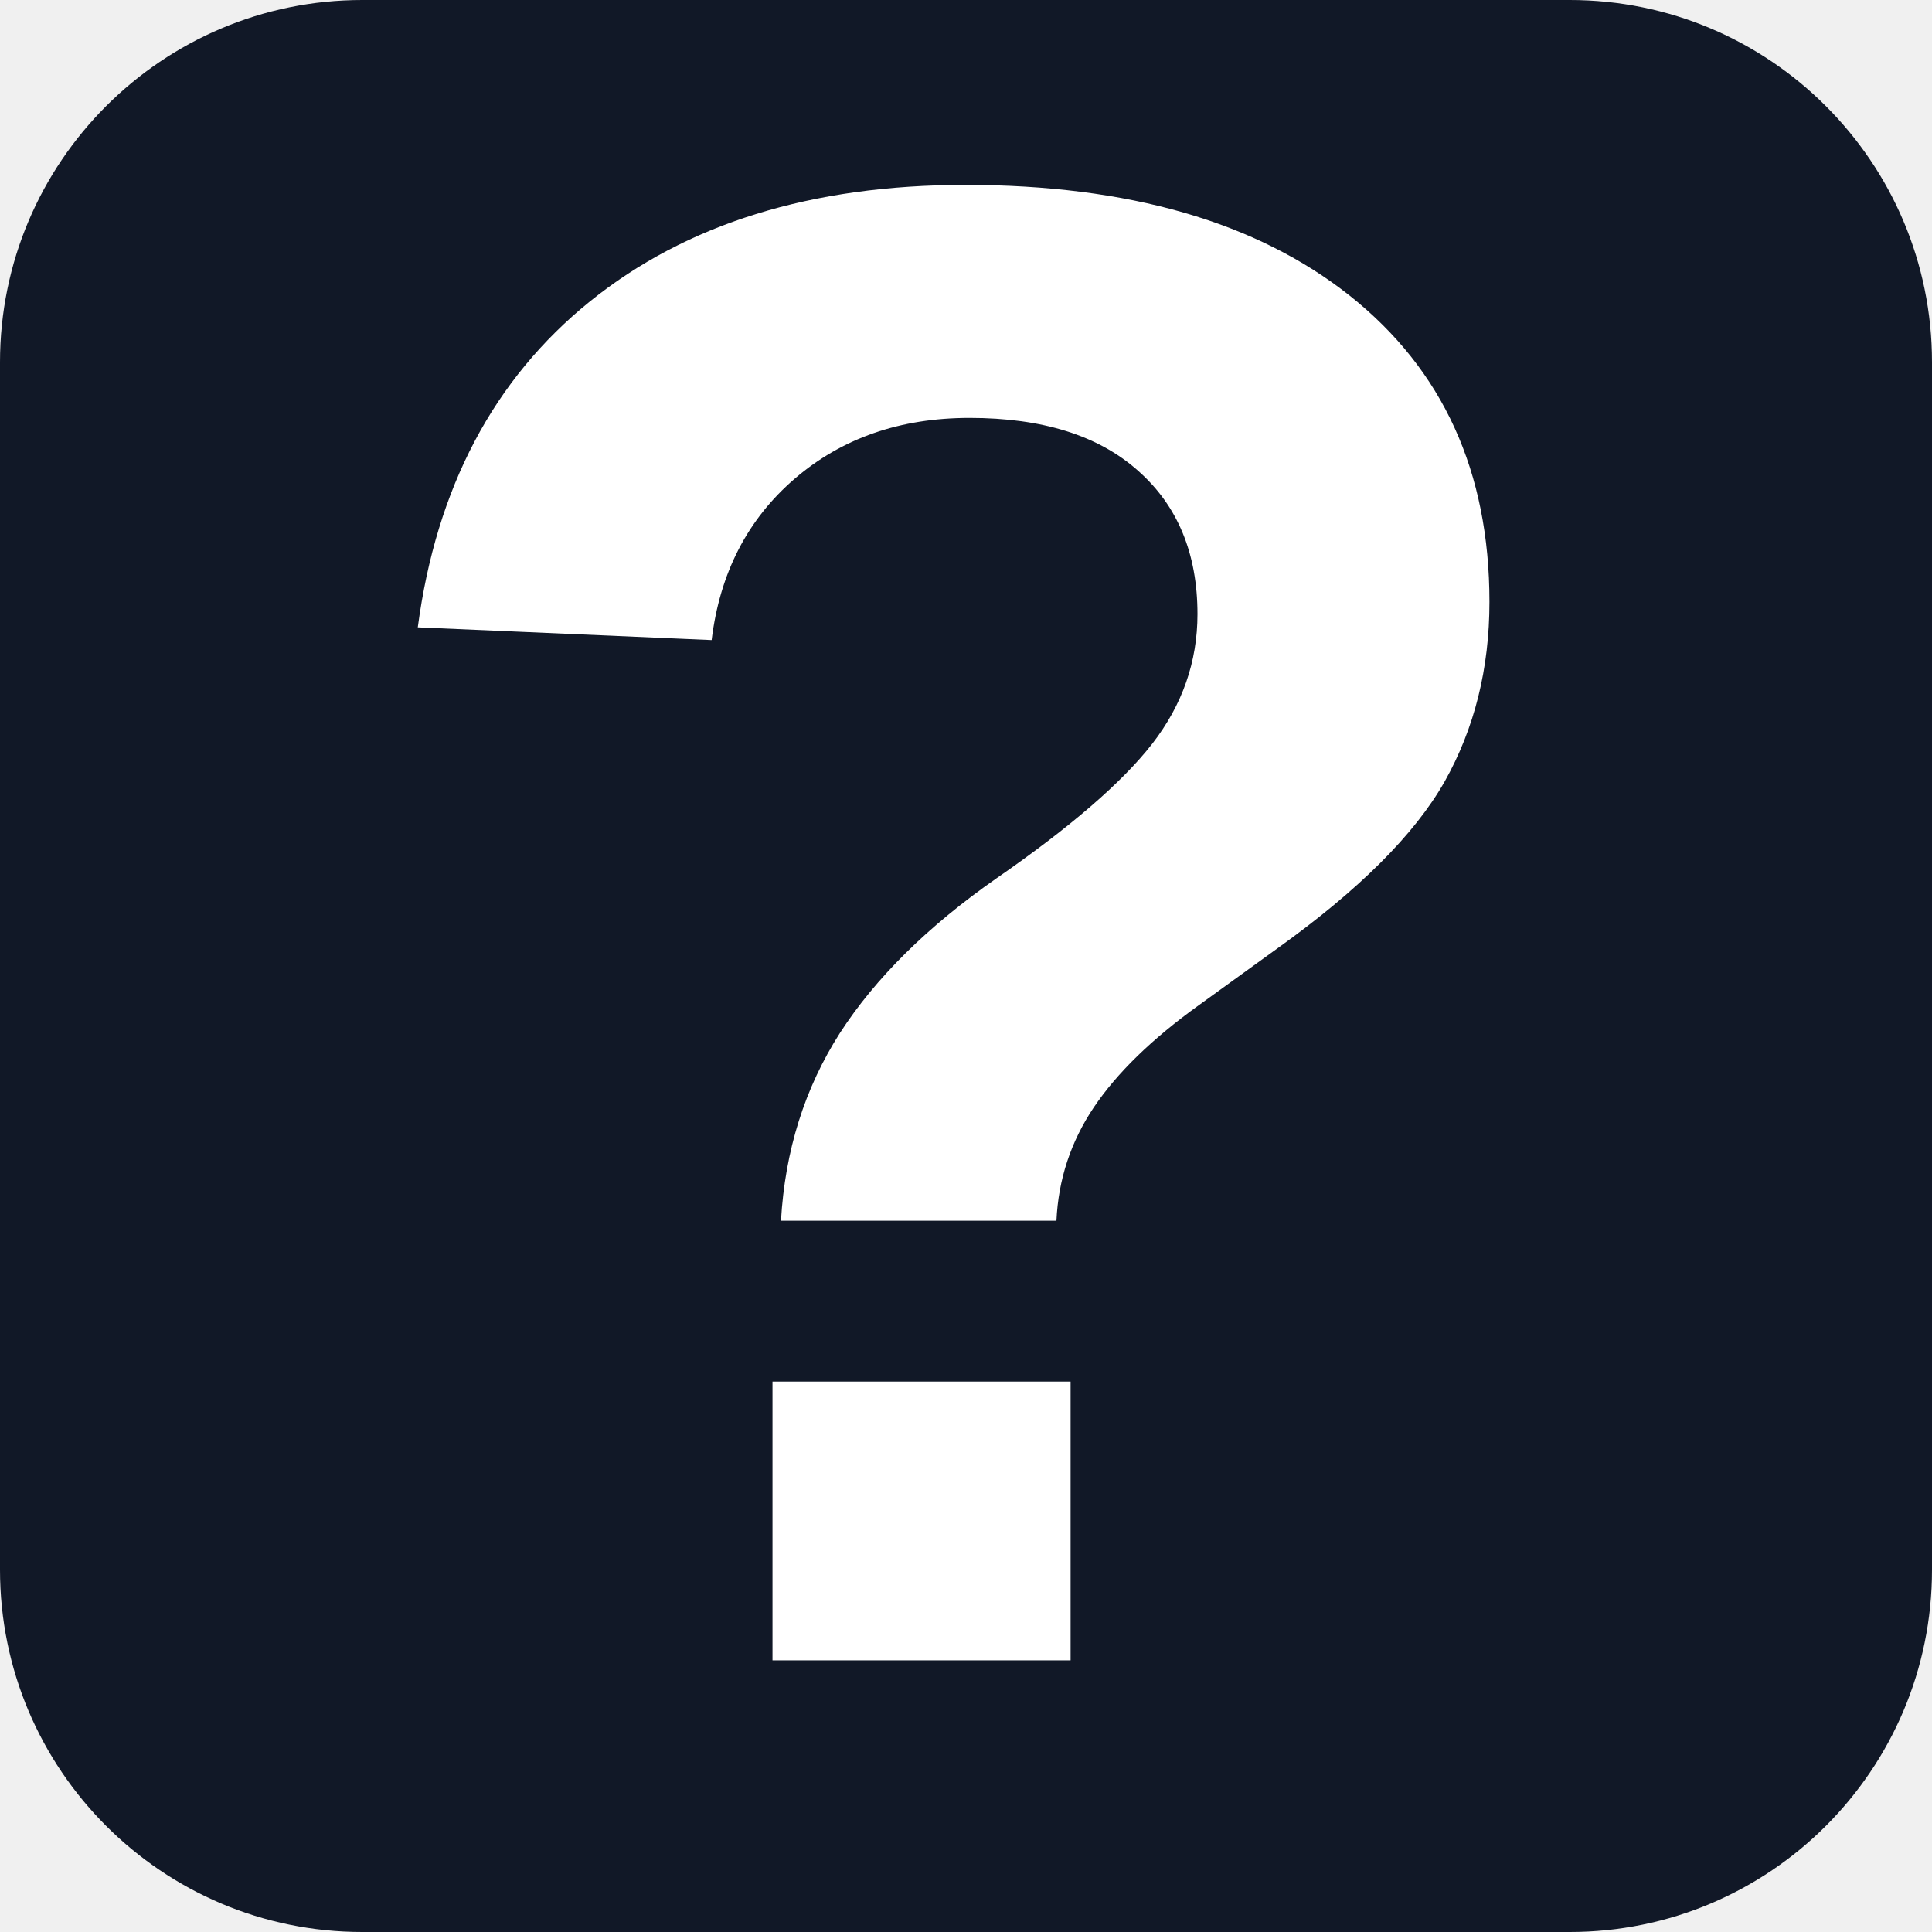
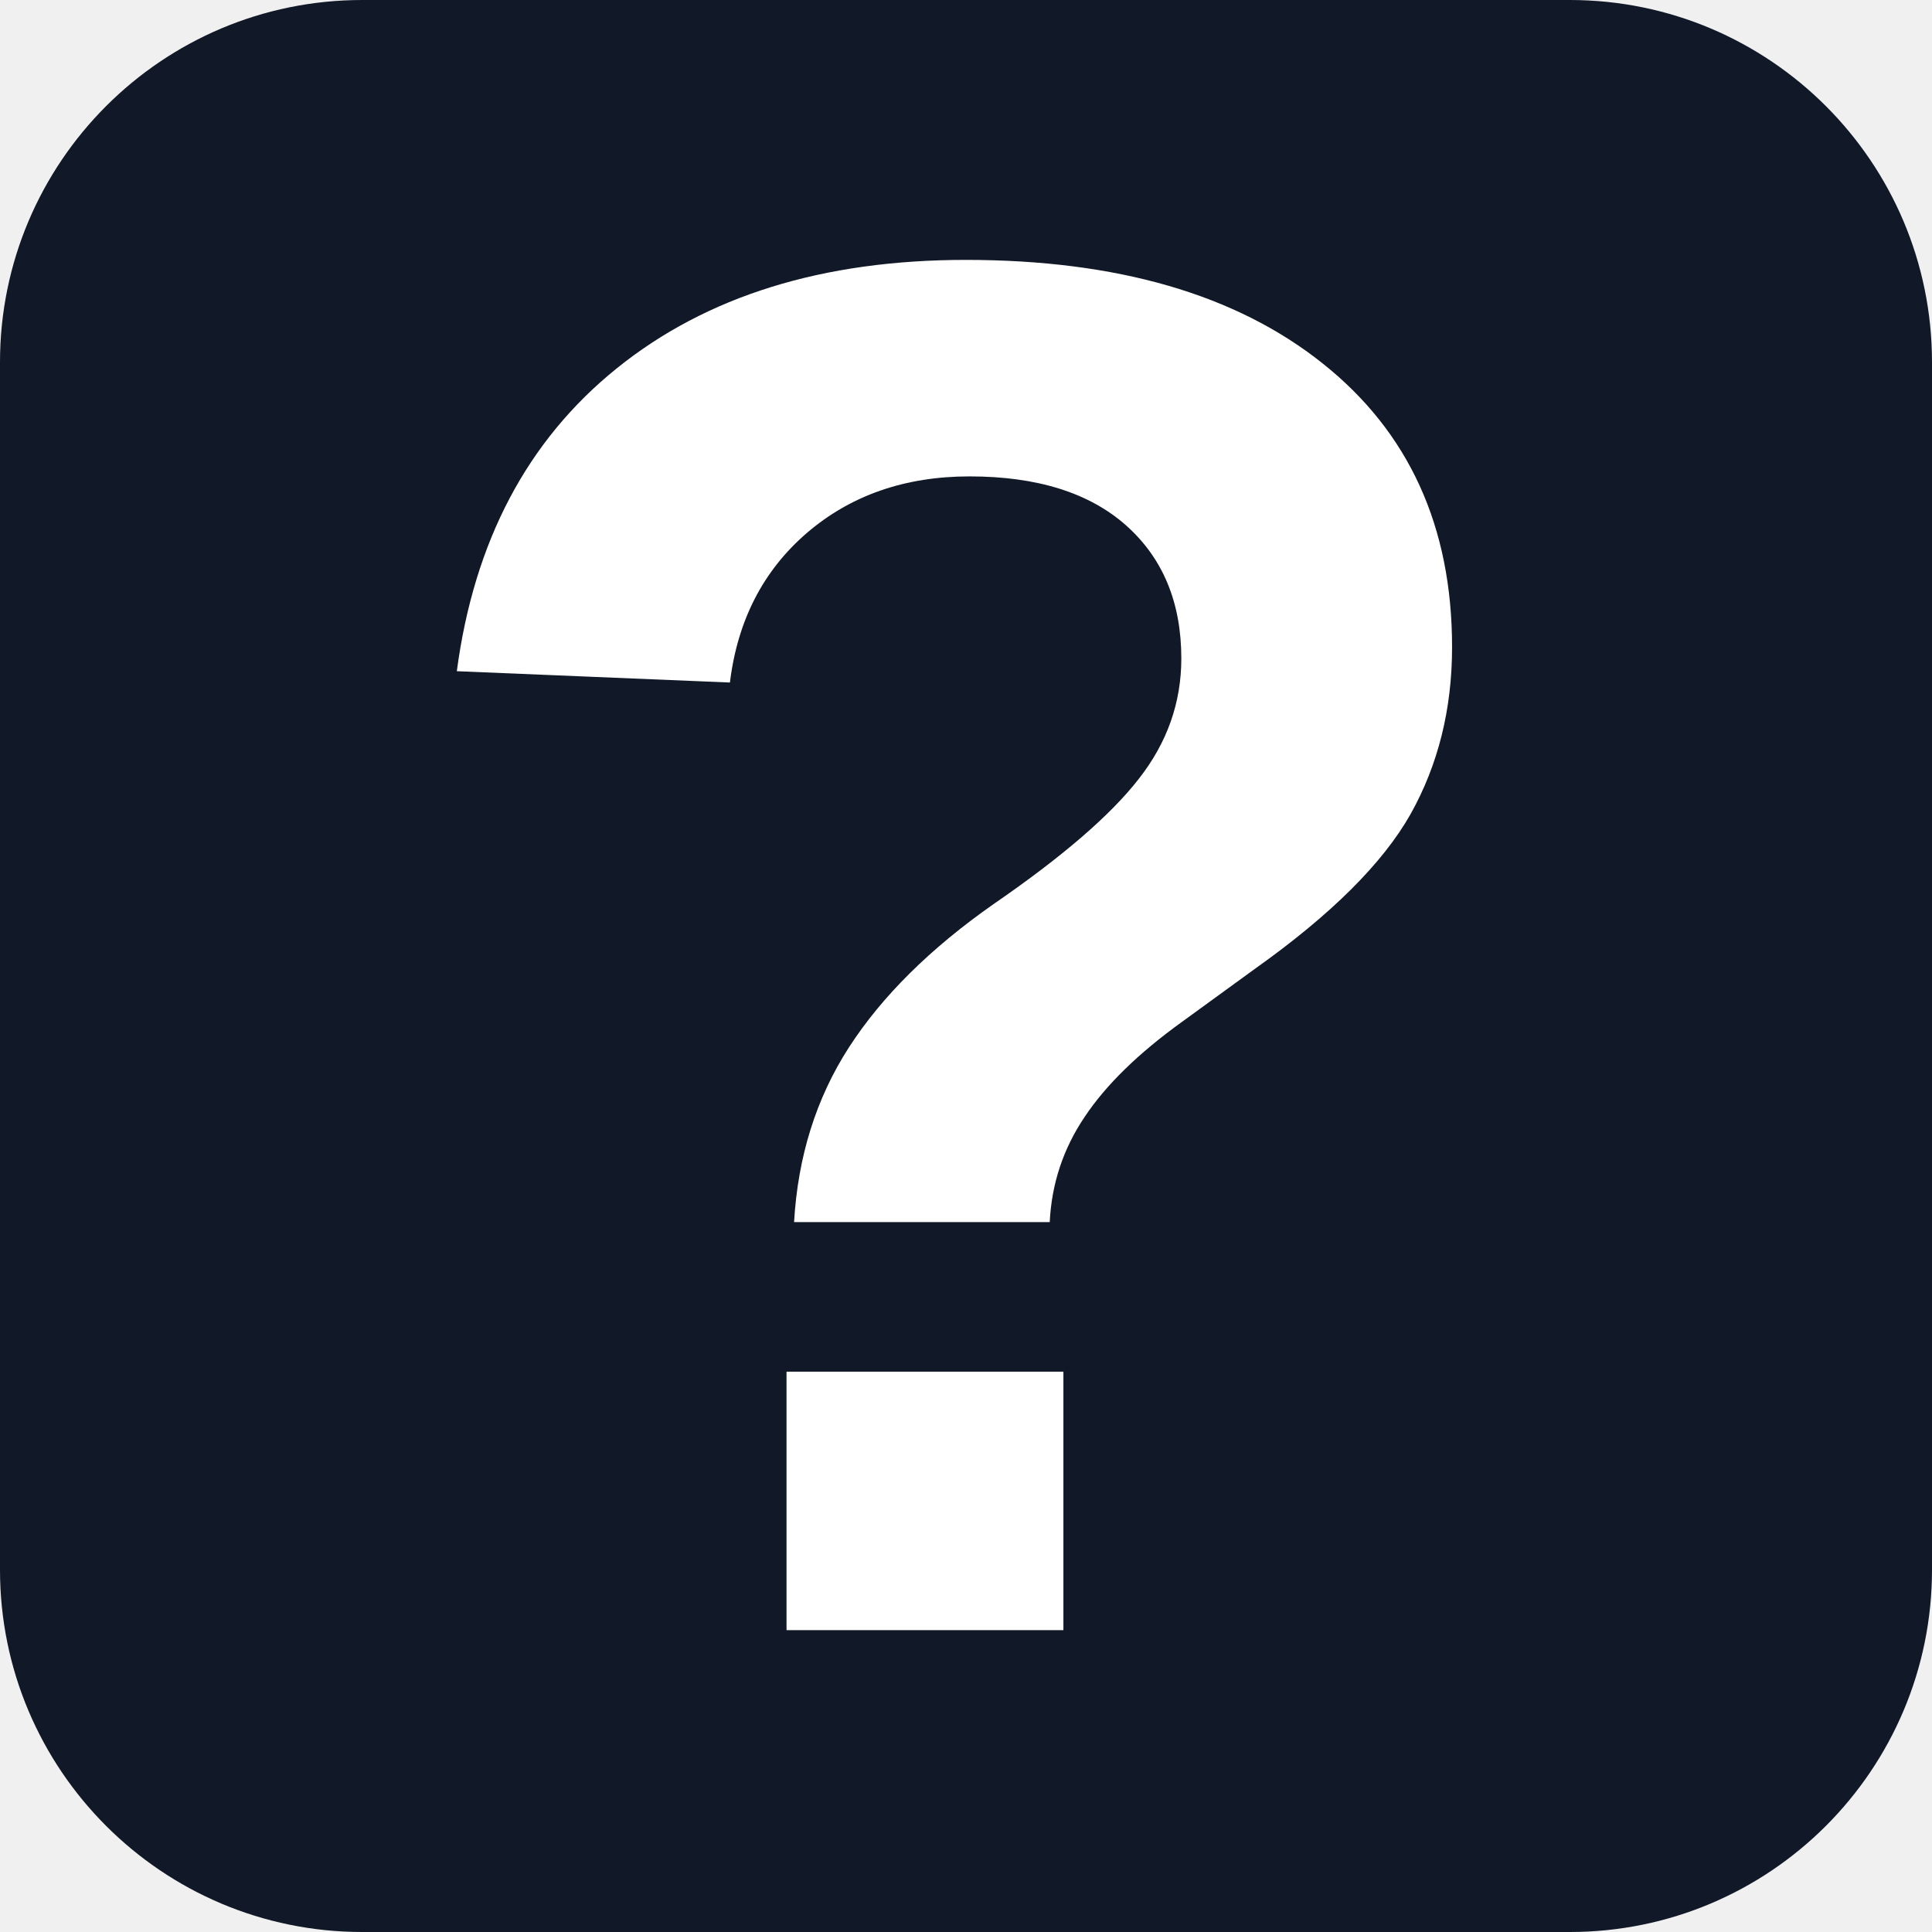
<svg xmlns="http://www.w3.org/2000/svg" viewBox="0 0 64 64">
  <rect width="64" height="64" rx="12" fill="#111827" />
-   <text x="32" y="55" text-anchor="middle" font-size="70" font-weight="1000" font-family="Arial, Helvetica, sans-serif" fill="white">?</text>
+   <text x="32" y="54" text-anchor="middle" font-size="65" font-weight="1000" font-family="Arial, Helvetica, sans-serif" fill="white">?</text>
</svg>
